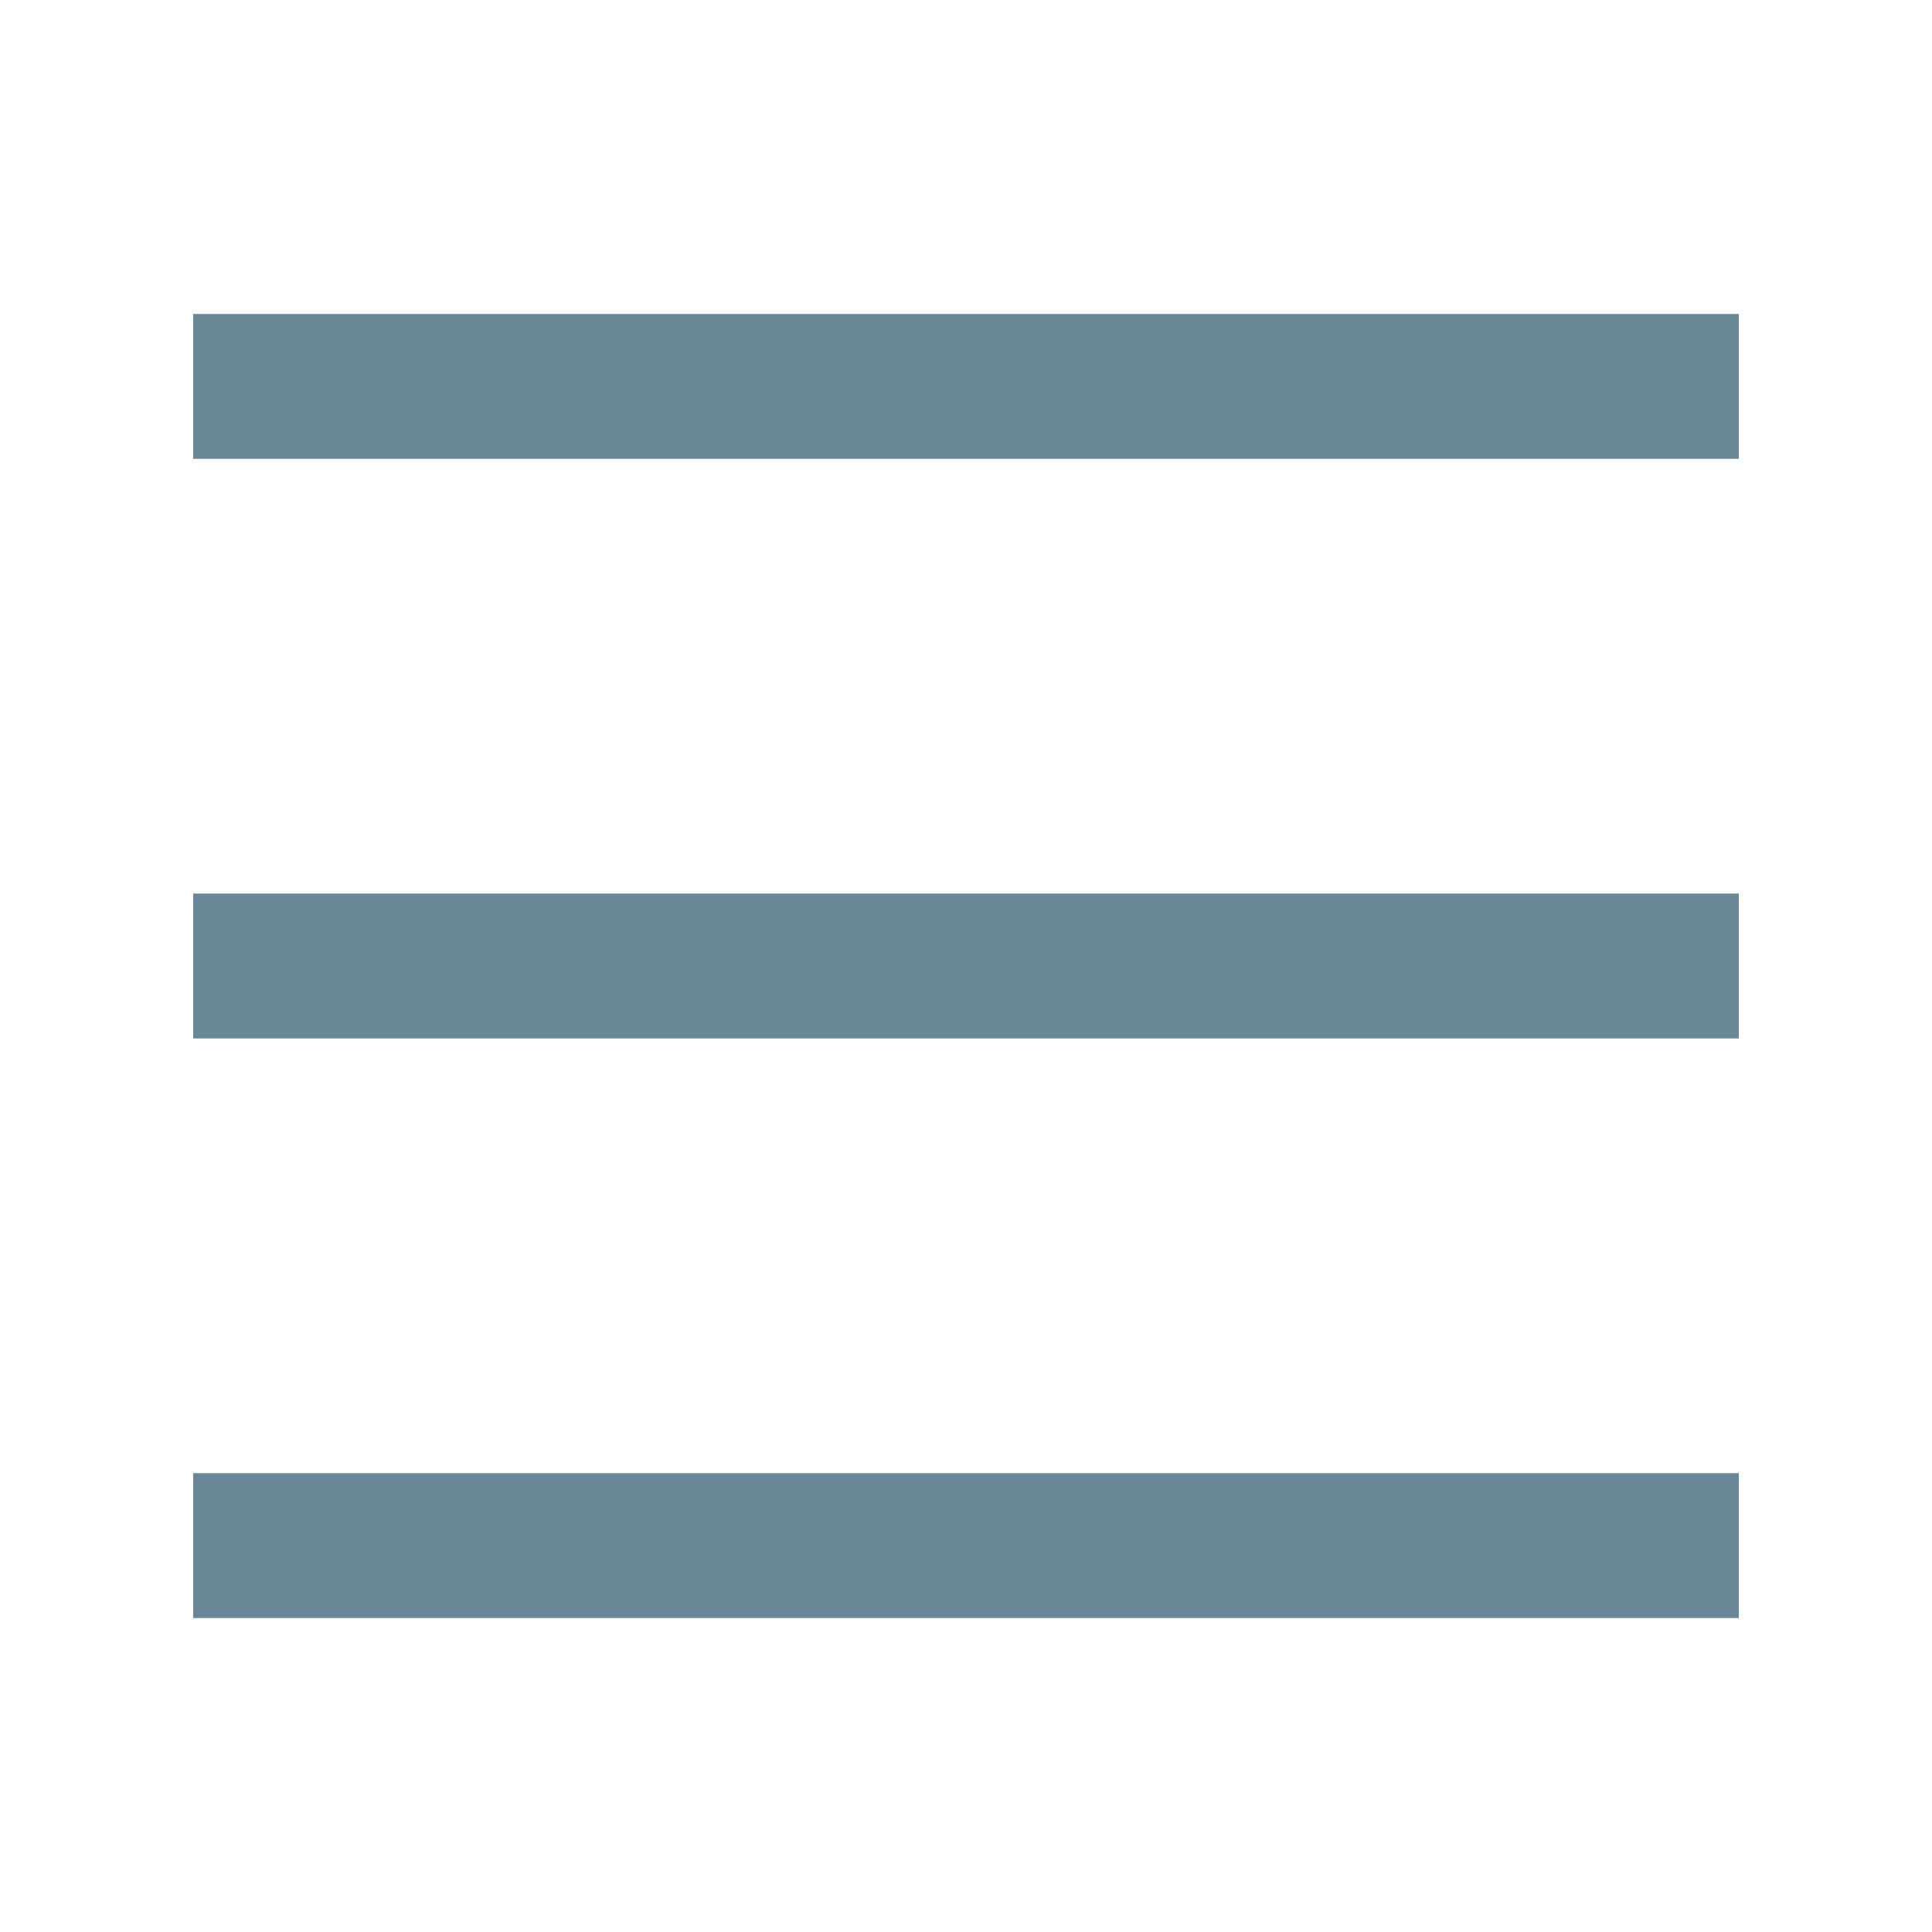
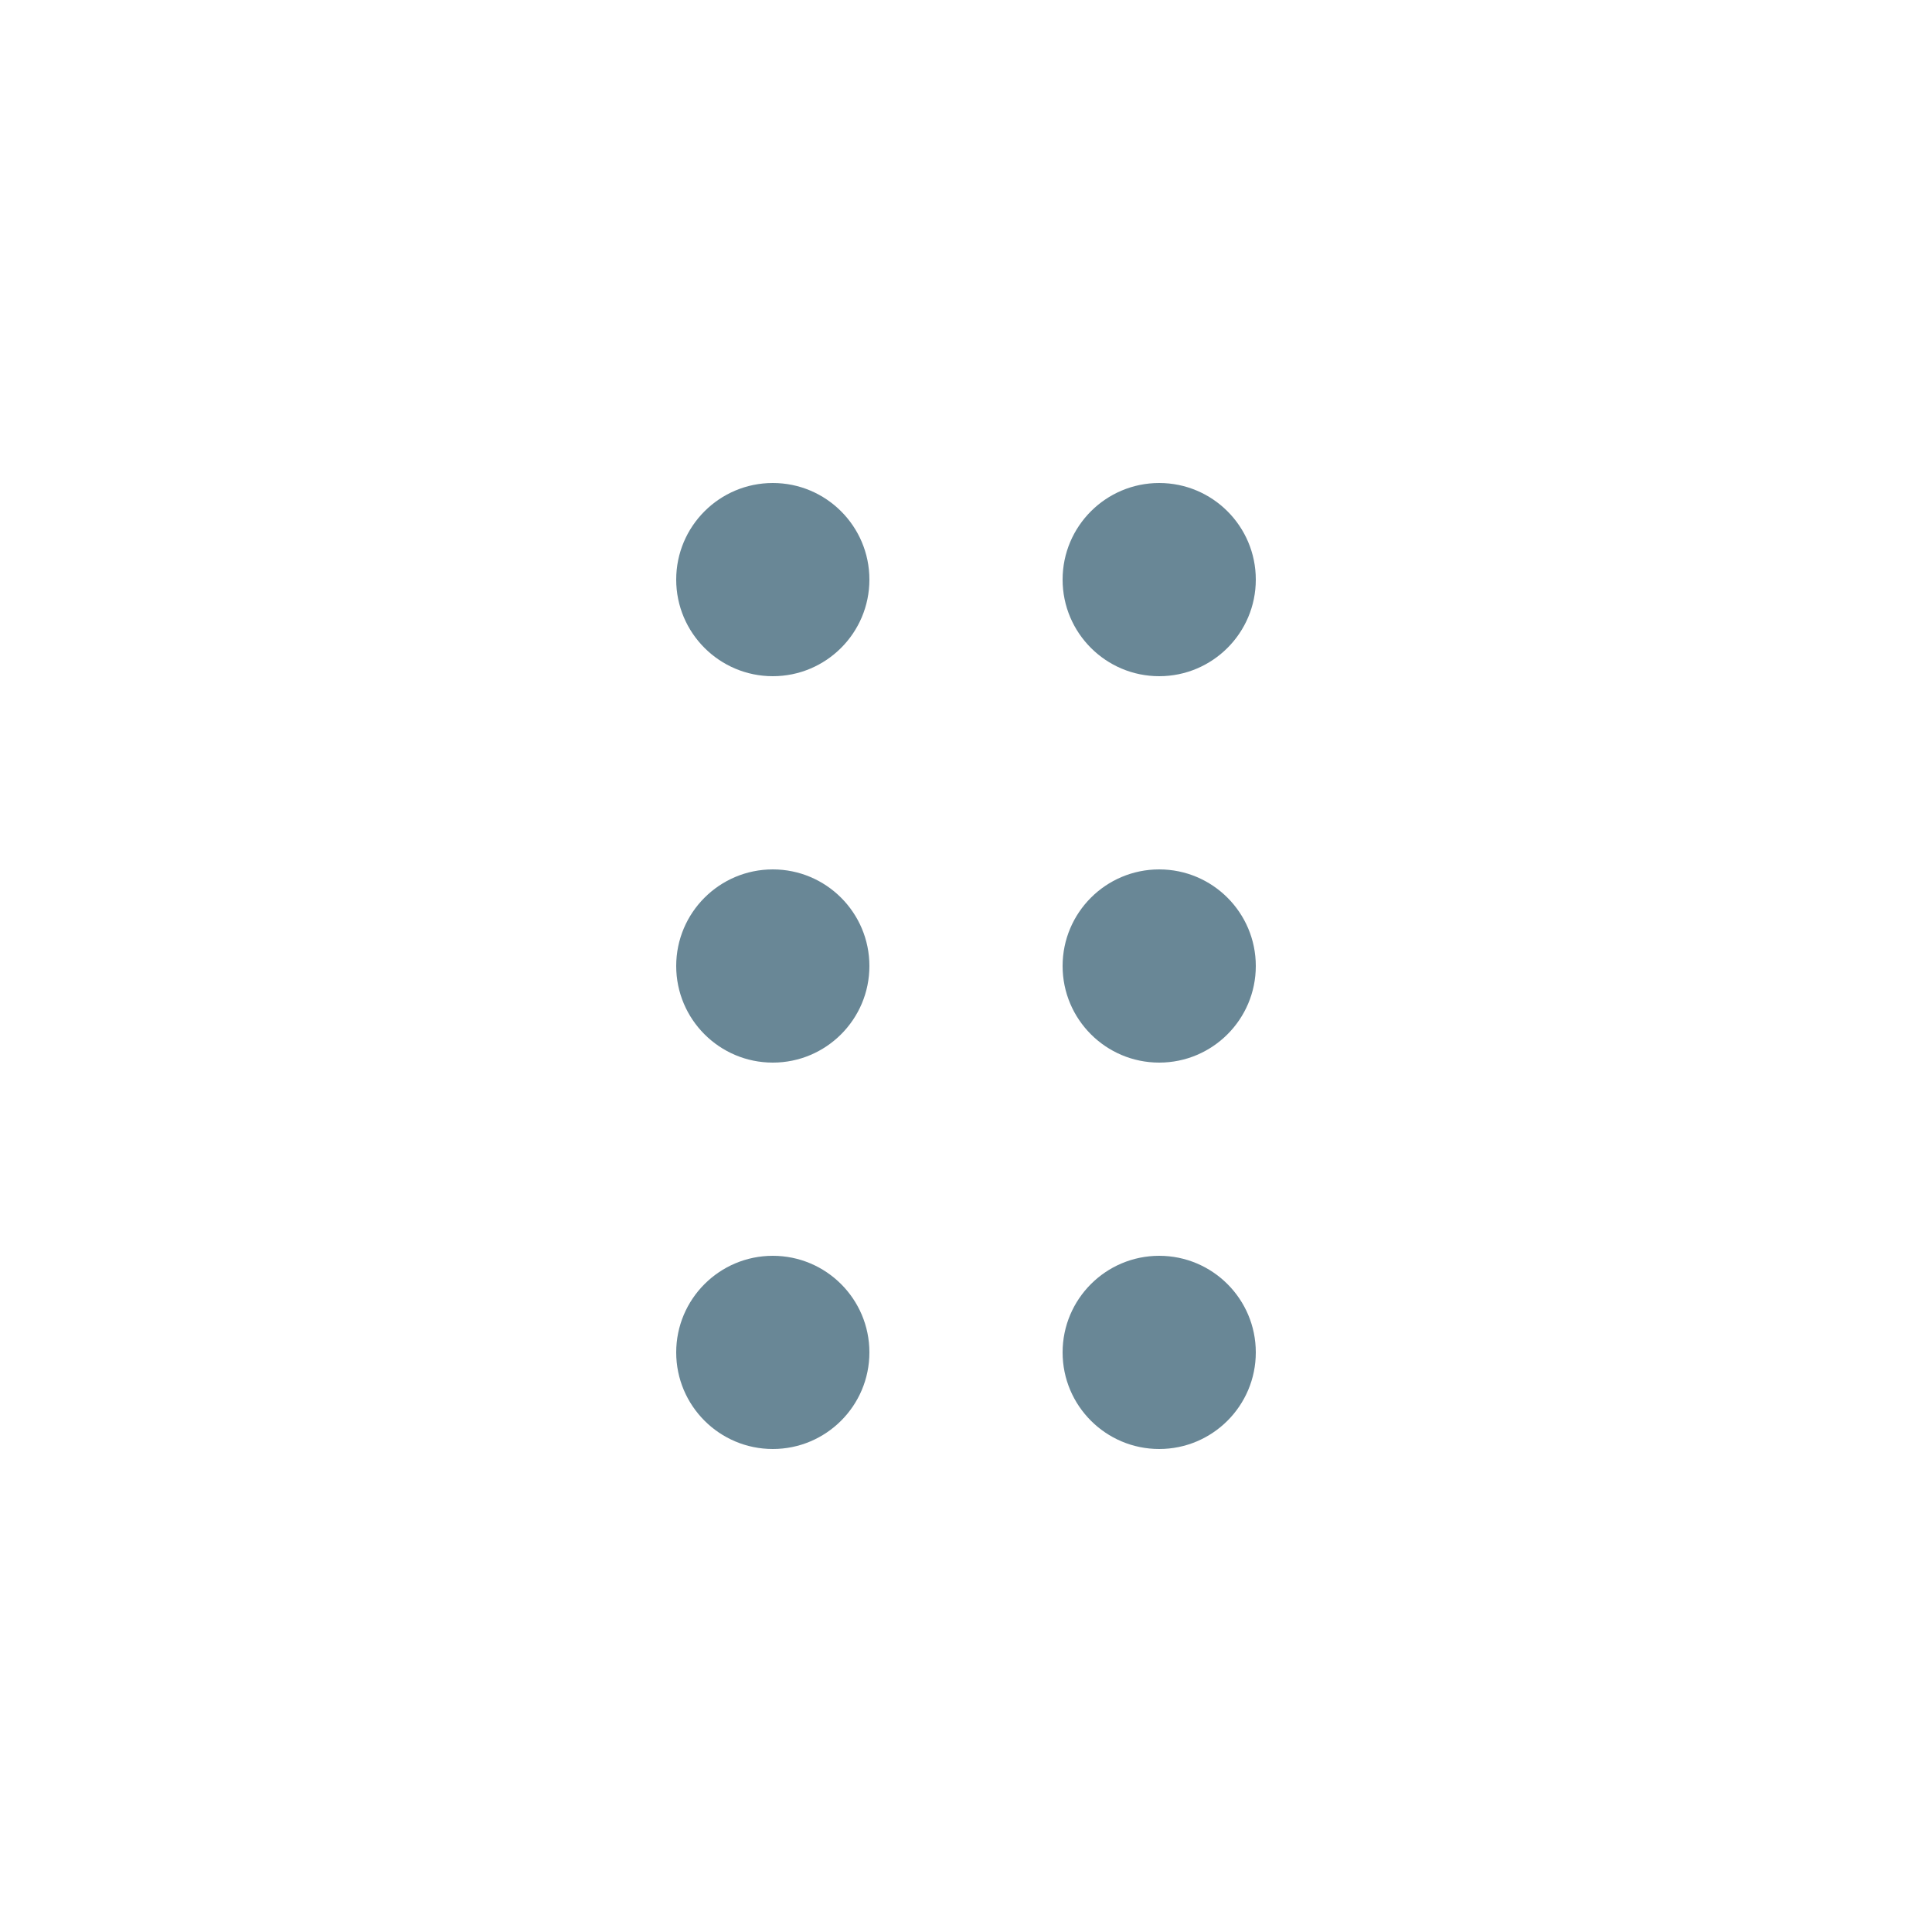
<svg xmlns="http://www.w3.org/2000/svg" width="20" height="20" fill="none" viewBox="0 0 20 20">
  <g class="20x20/Outline/drag">
-     <path fill="#698796" fill-rule="evenodd" d="M18 3.25H2v1.5h16v-1.5Zm-16 6h16v1.5H2v-1.5Zm0 6h16v1.5H2v-1.5Z" class="Primary" clip-rule="evenodd" />
+     <path fill-rule="evenodd" clip-rule="evenodd" d="M8 7C8.552 7 9 6.552 9 6C9 5.448 8.552 5 8 5C7.448 5 7 5.448 7 6C7 6.552 7.448 7 8 7ZM12 7C12.552 7 13 6.552 13 6C13 5.448 12.552 5 12 5C11.448 5 11 5.448 11 6C11 6.552 11.448 7 12 7ZM9 10C9 10.552 8.552 11 8 11C7.448 11 7 10.552 7 10C7 9.448 7.448 9 8 9C8.552 9 9 9.448 9 10ZM12 11C12.552 11 13 10.552 13 10C13 9.448 12.552 9 12 9C11.448 9 11 9.448 11 10C11 10.552 11.448 11 12 11ZM9 14C9 14.552 8.552 15 8 15C7.448 15 7 14.552 7 14C7 13.448 7.448 13 8 13C8.552 13 9 13.448 9 14ZM12 15C12.552 15 13 14.552 13 14C13 13.448 12.552 13 12 13C11.448 13 11 13.448 11 14C11 14.552 11.448 15 12 15Z" class="Primary" fill="#698796" />
  </g>
</svg>
